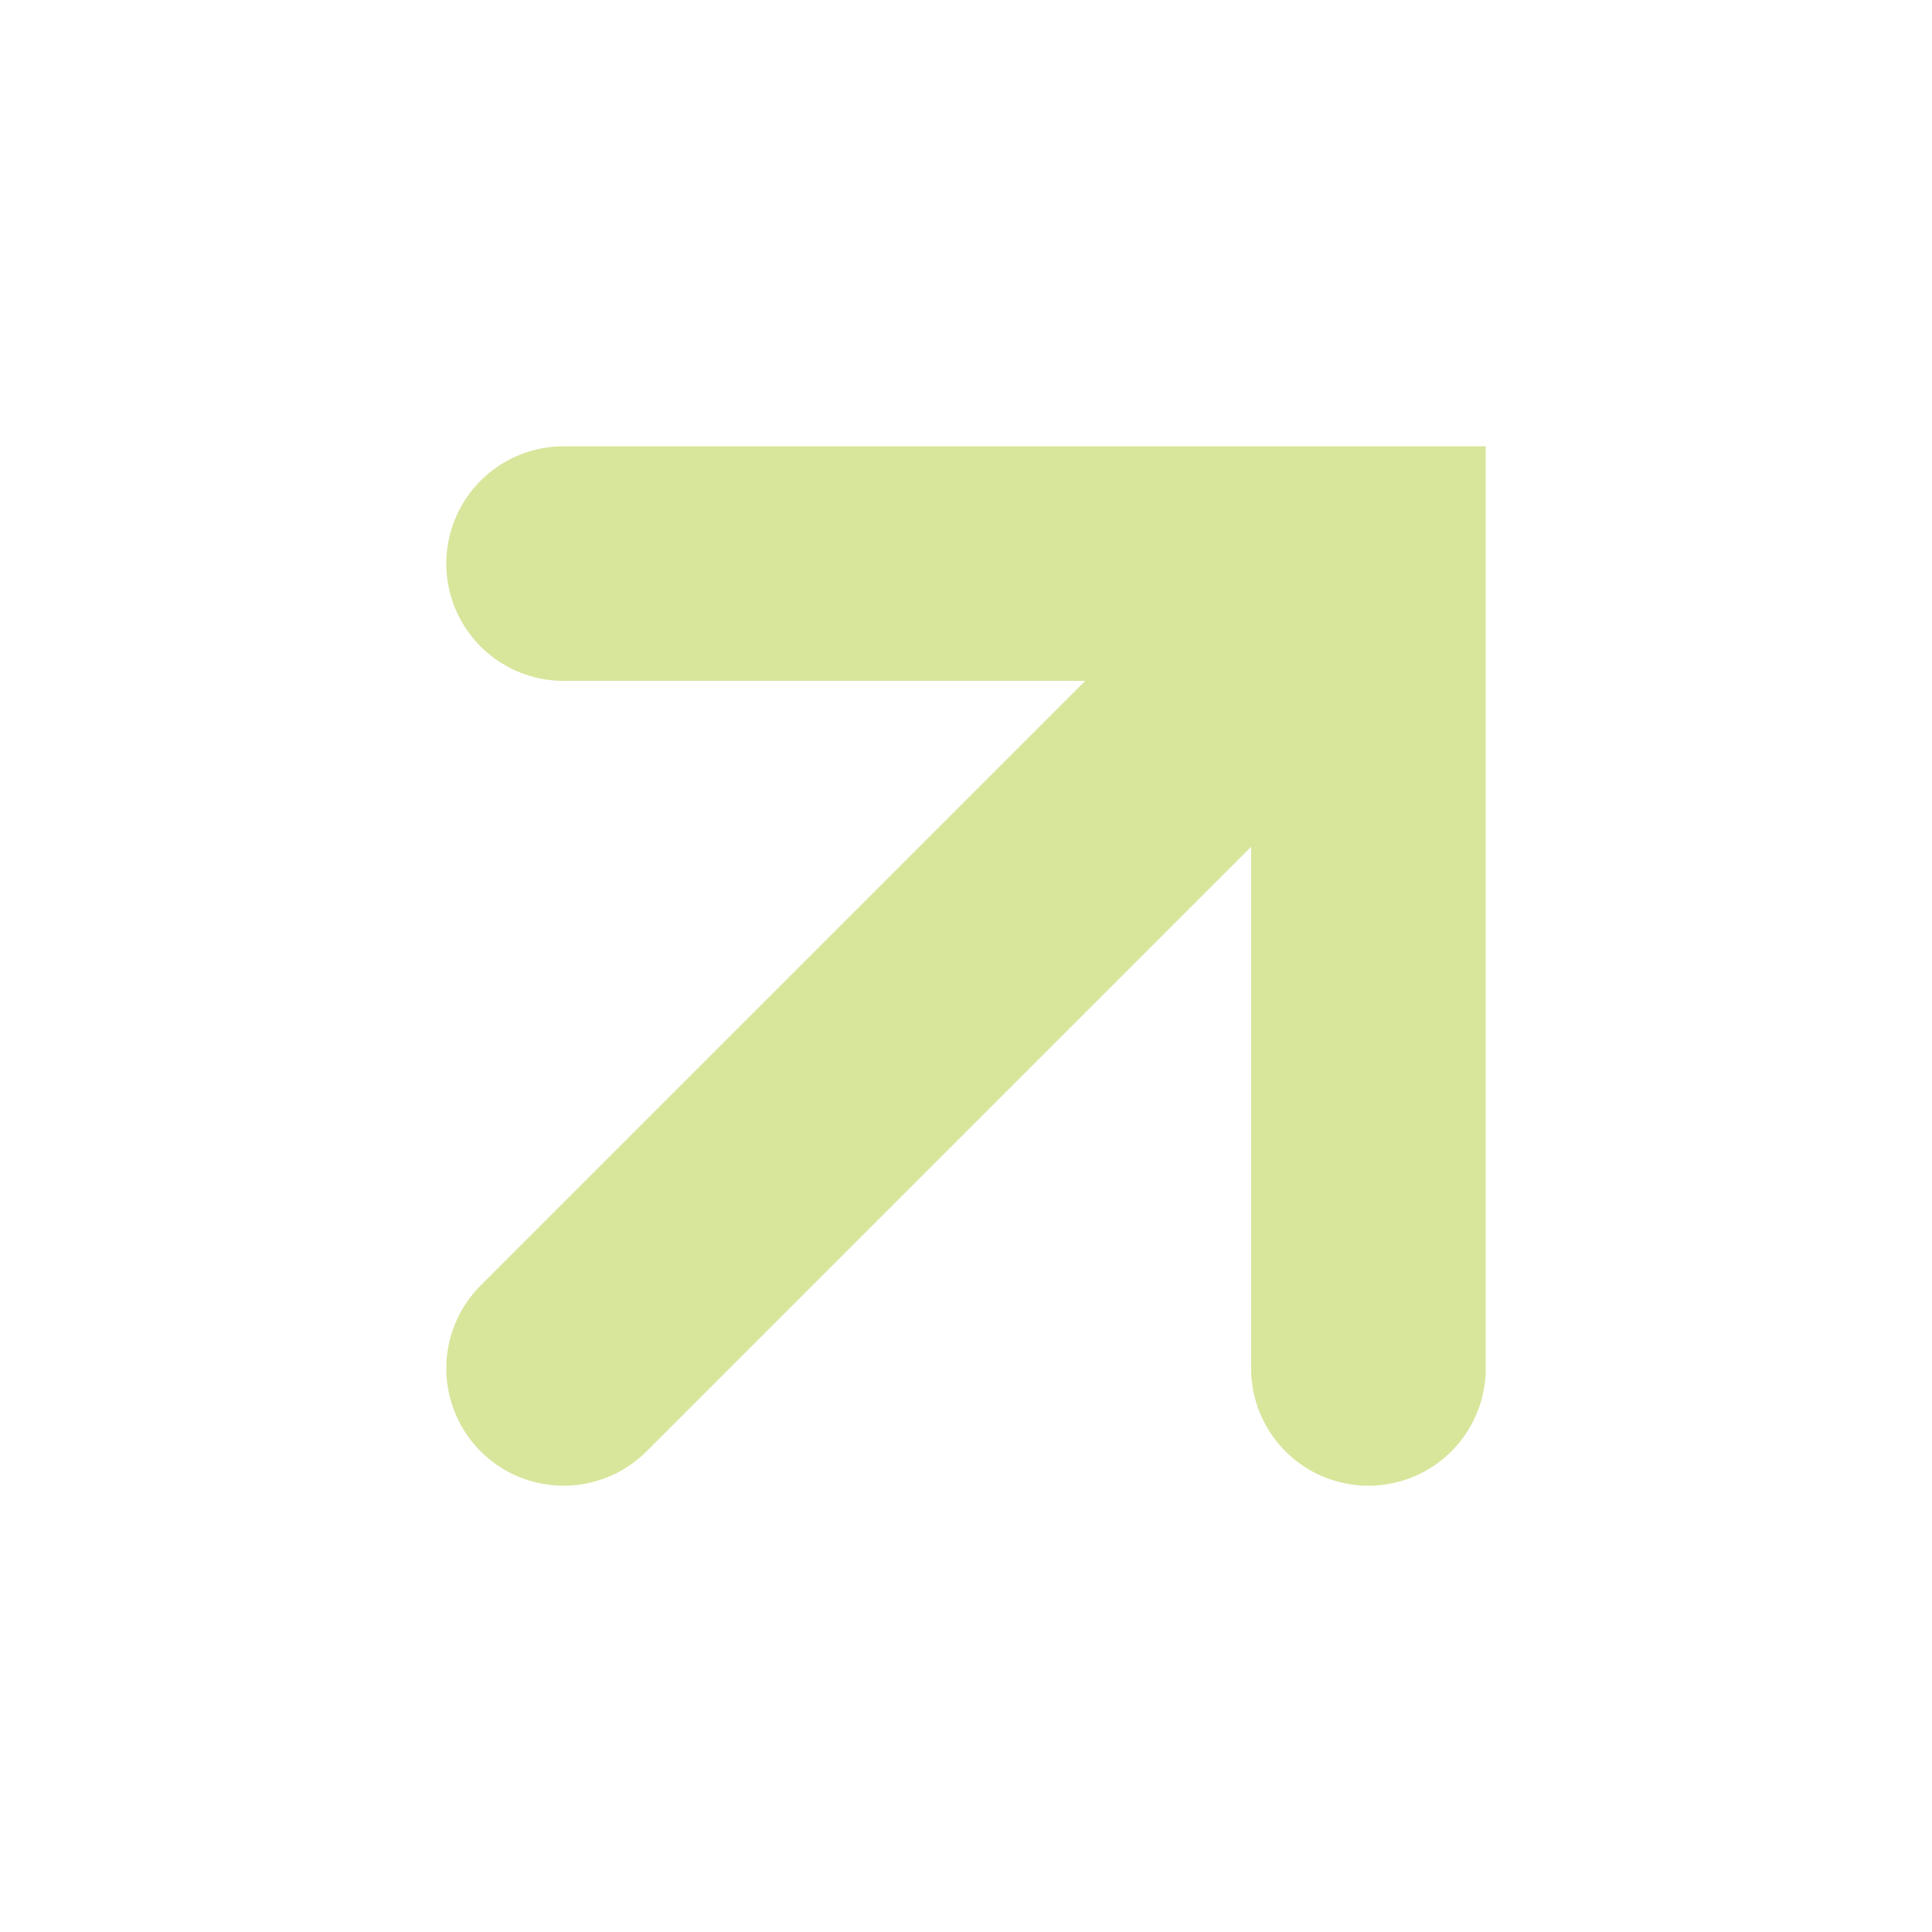
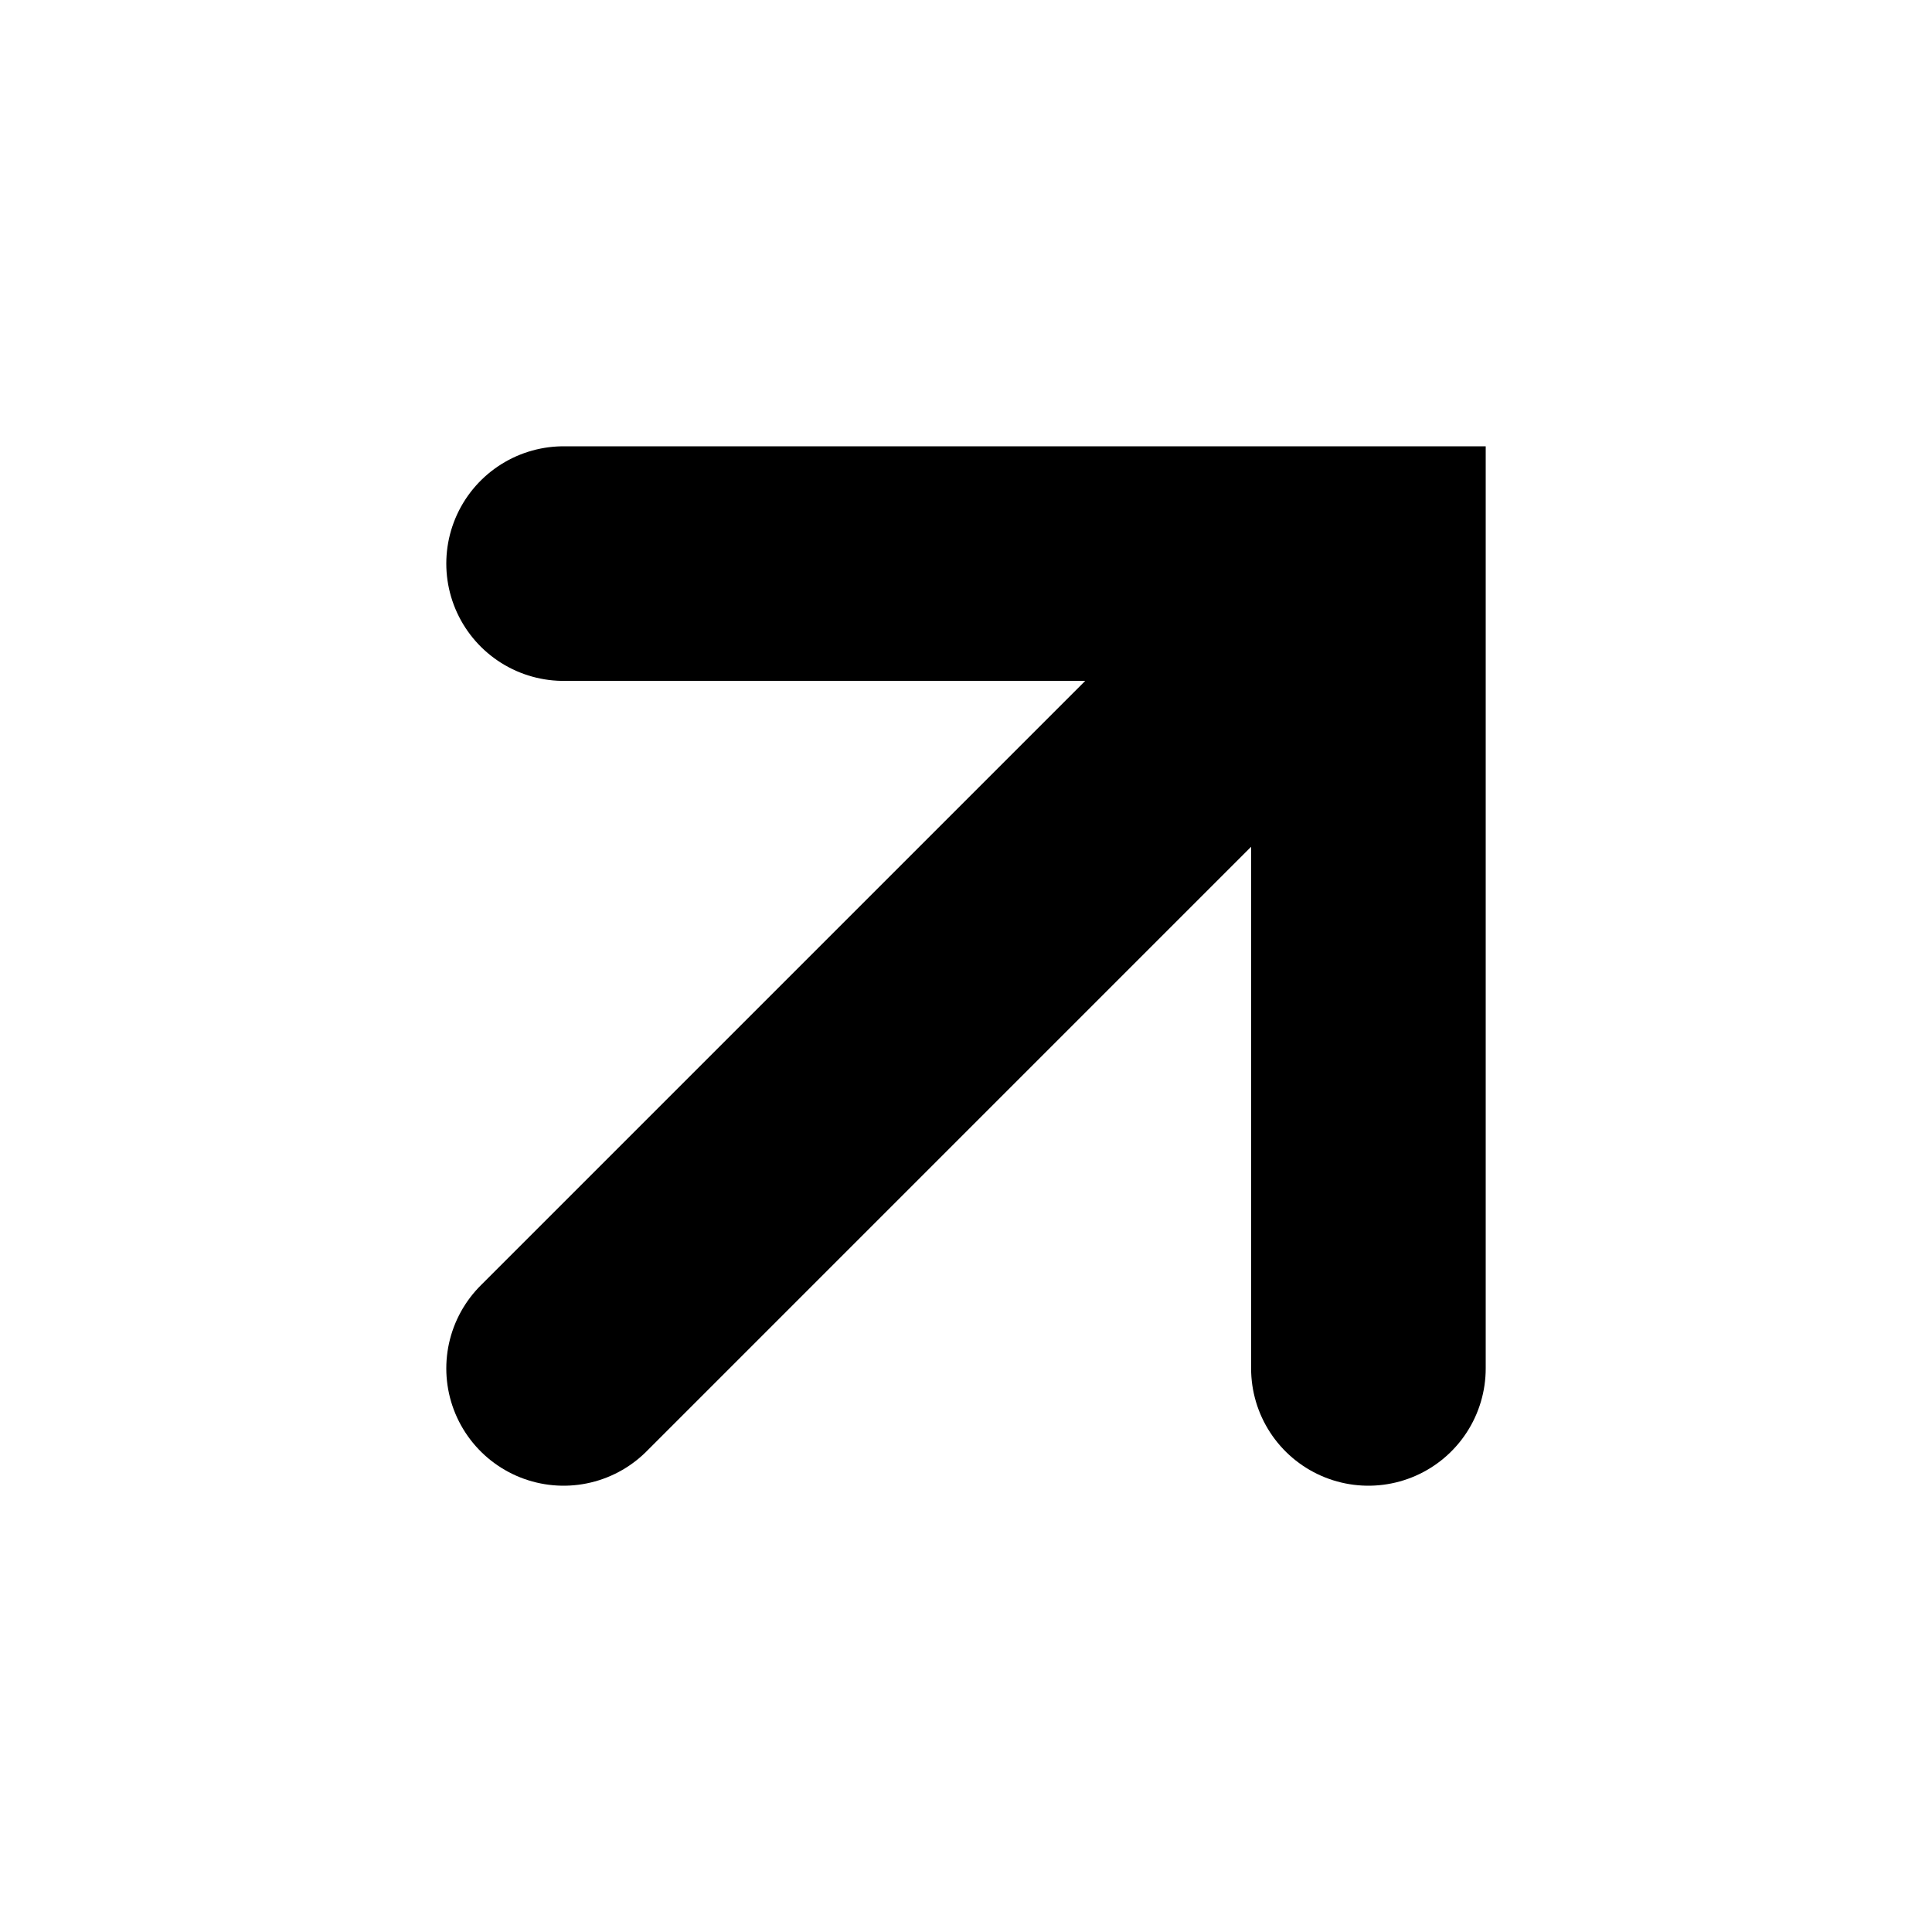
<svg xmlns="http://www.w3.org/2000/svg" preserveAspectRatio="none" overflow="visible" style="display: block;" width="14" height="14" viewBox="0 0 14 14" fill="none">
  <g id="arrow-up-right">
-     <path id="Vector" d="M9.916 9.916V4.084H4.084M9.916 4.084L4.084 9.916" stroke-width="1.7" stroke-linecap="round" stroke="#D8E69C" />
+     <path id="Vector" d="M9.916 9.916V4.084H4.084M9.916 4.084L4.084 9.916" stroke-width="1.7" stroke-linecap="round" stroke="currentColor" />
  </g>
</svg>
